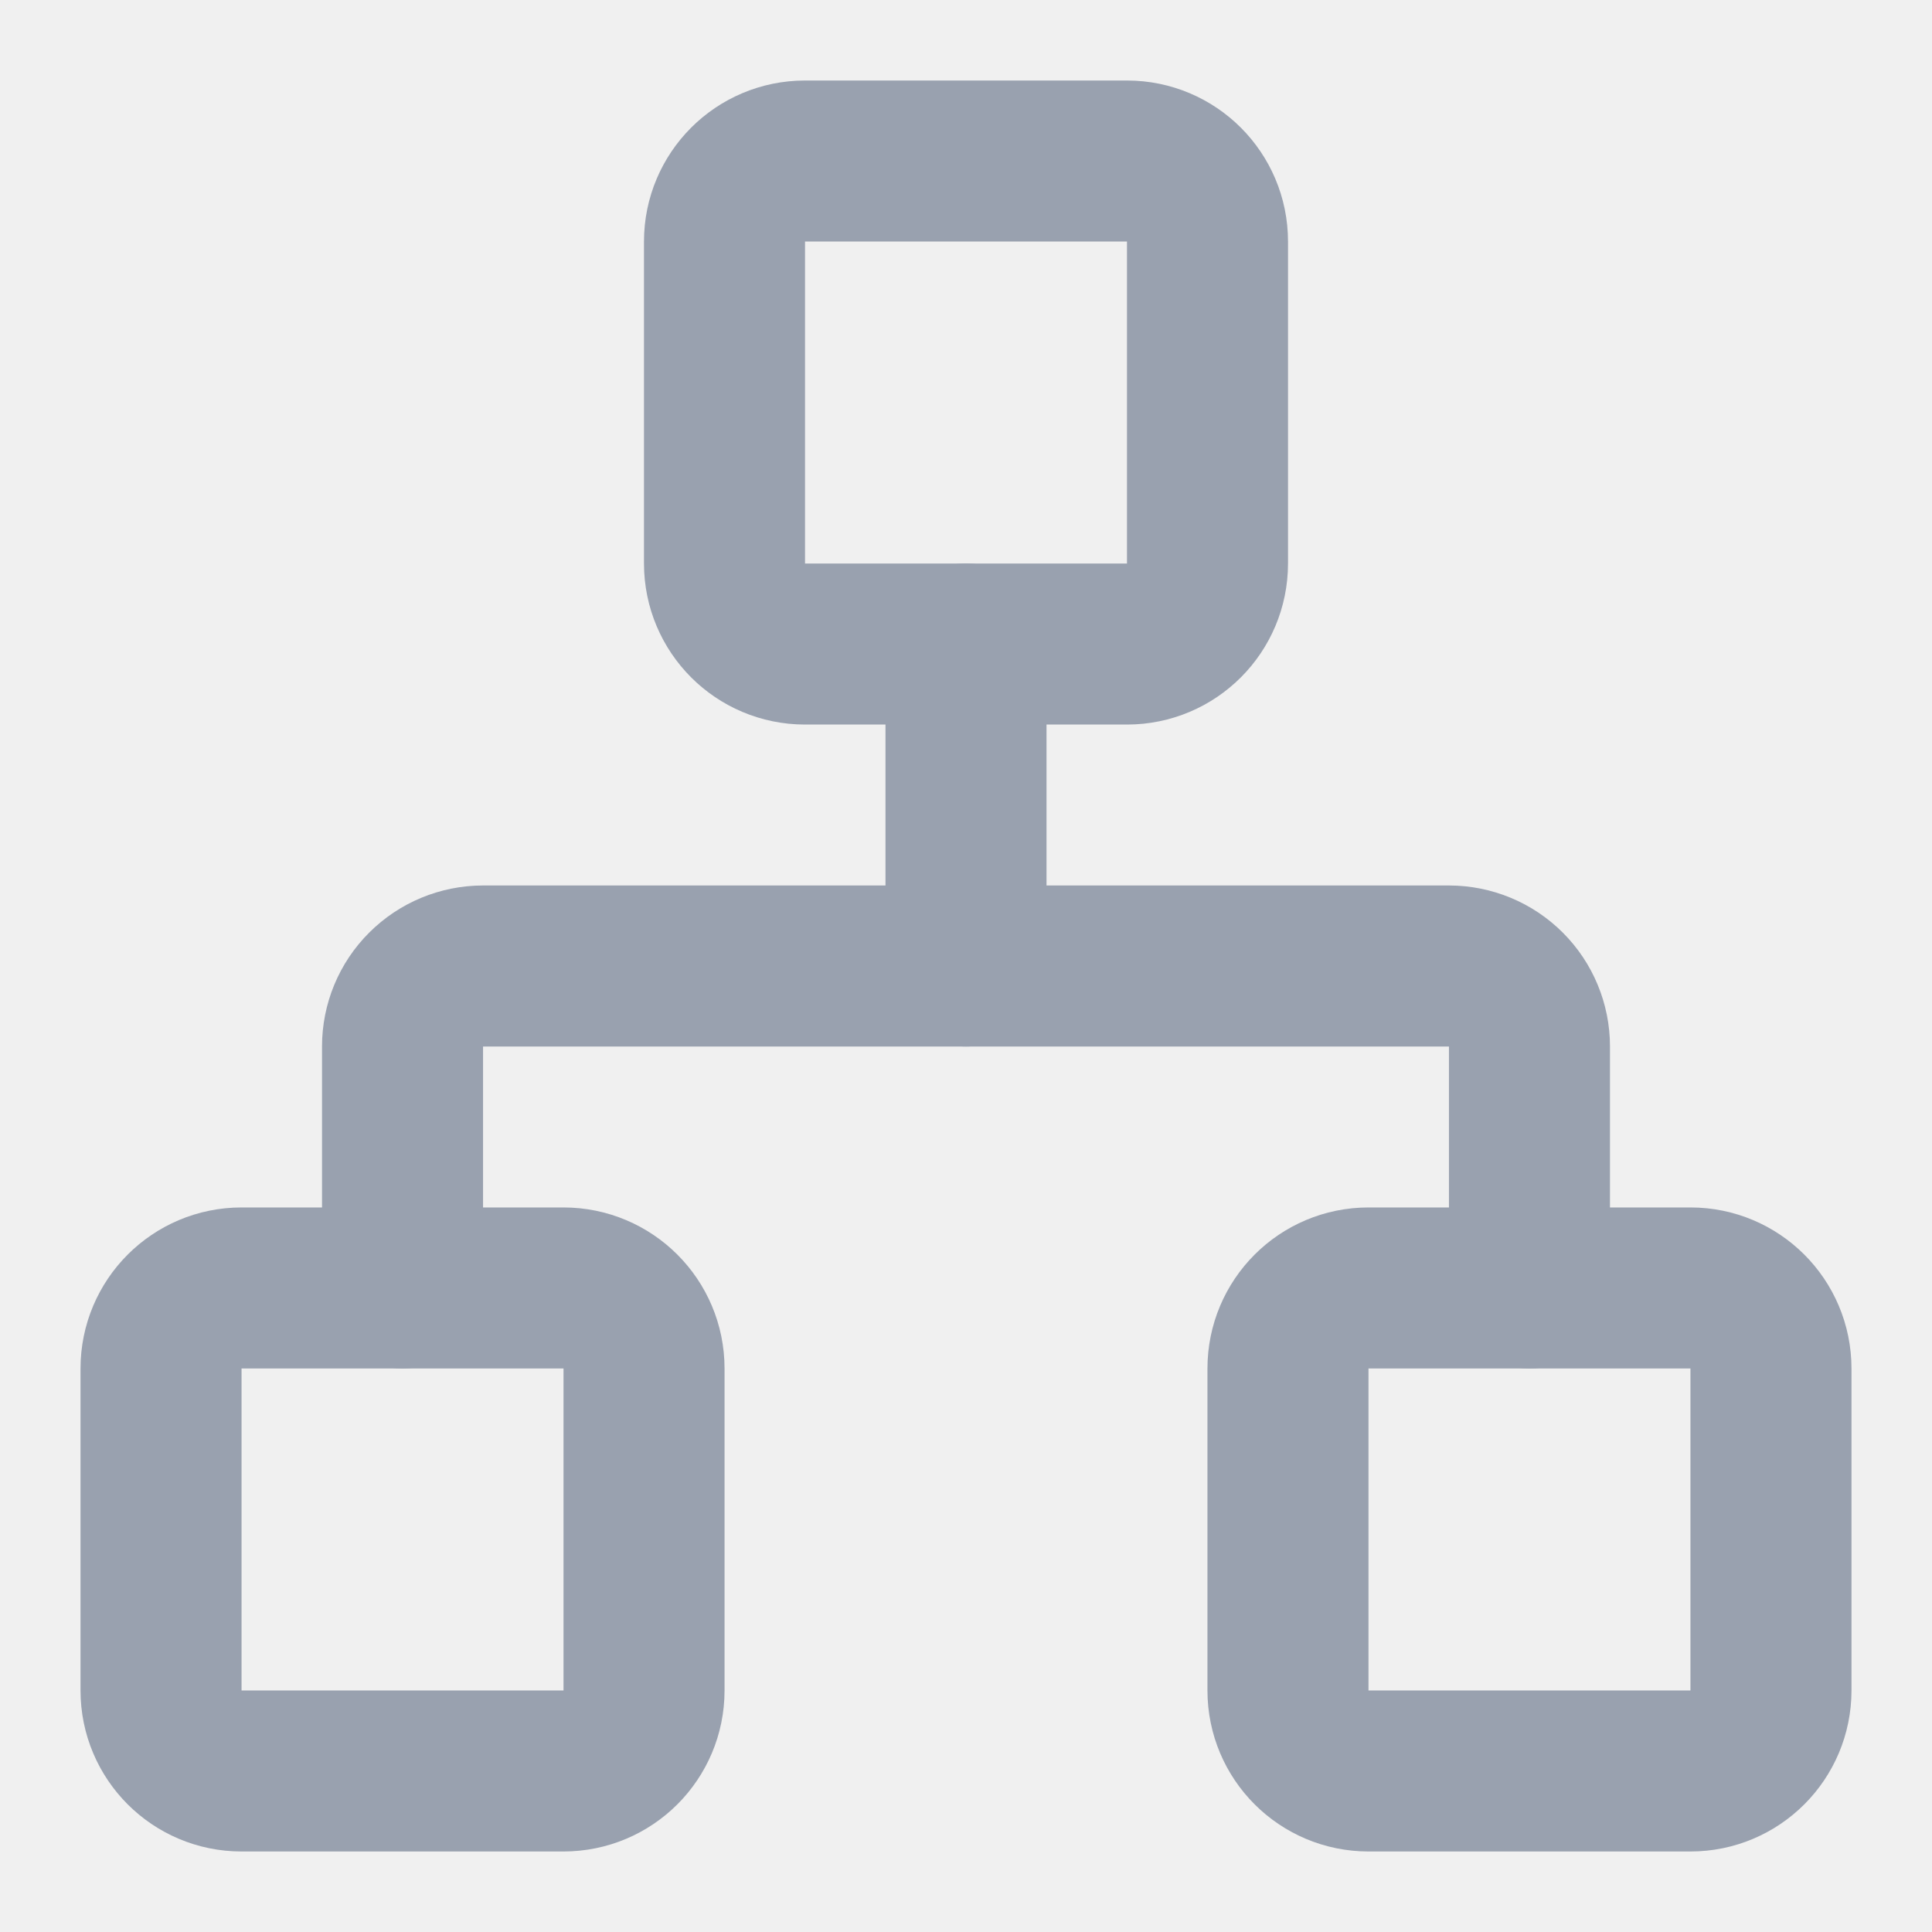
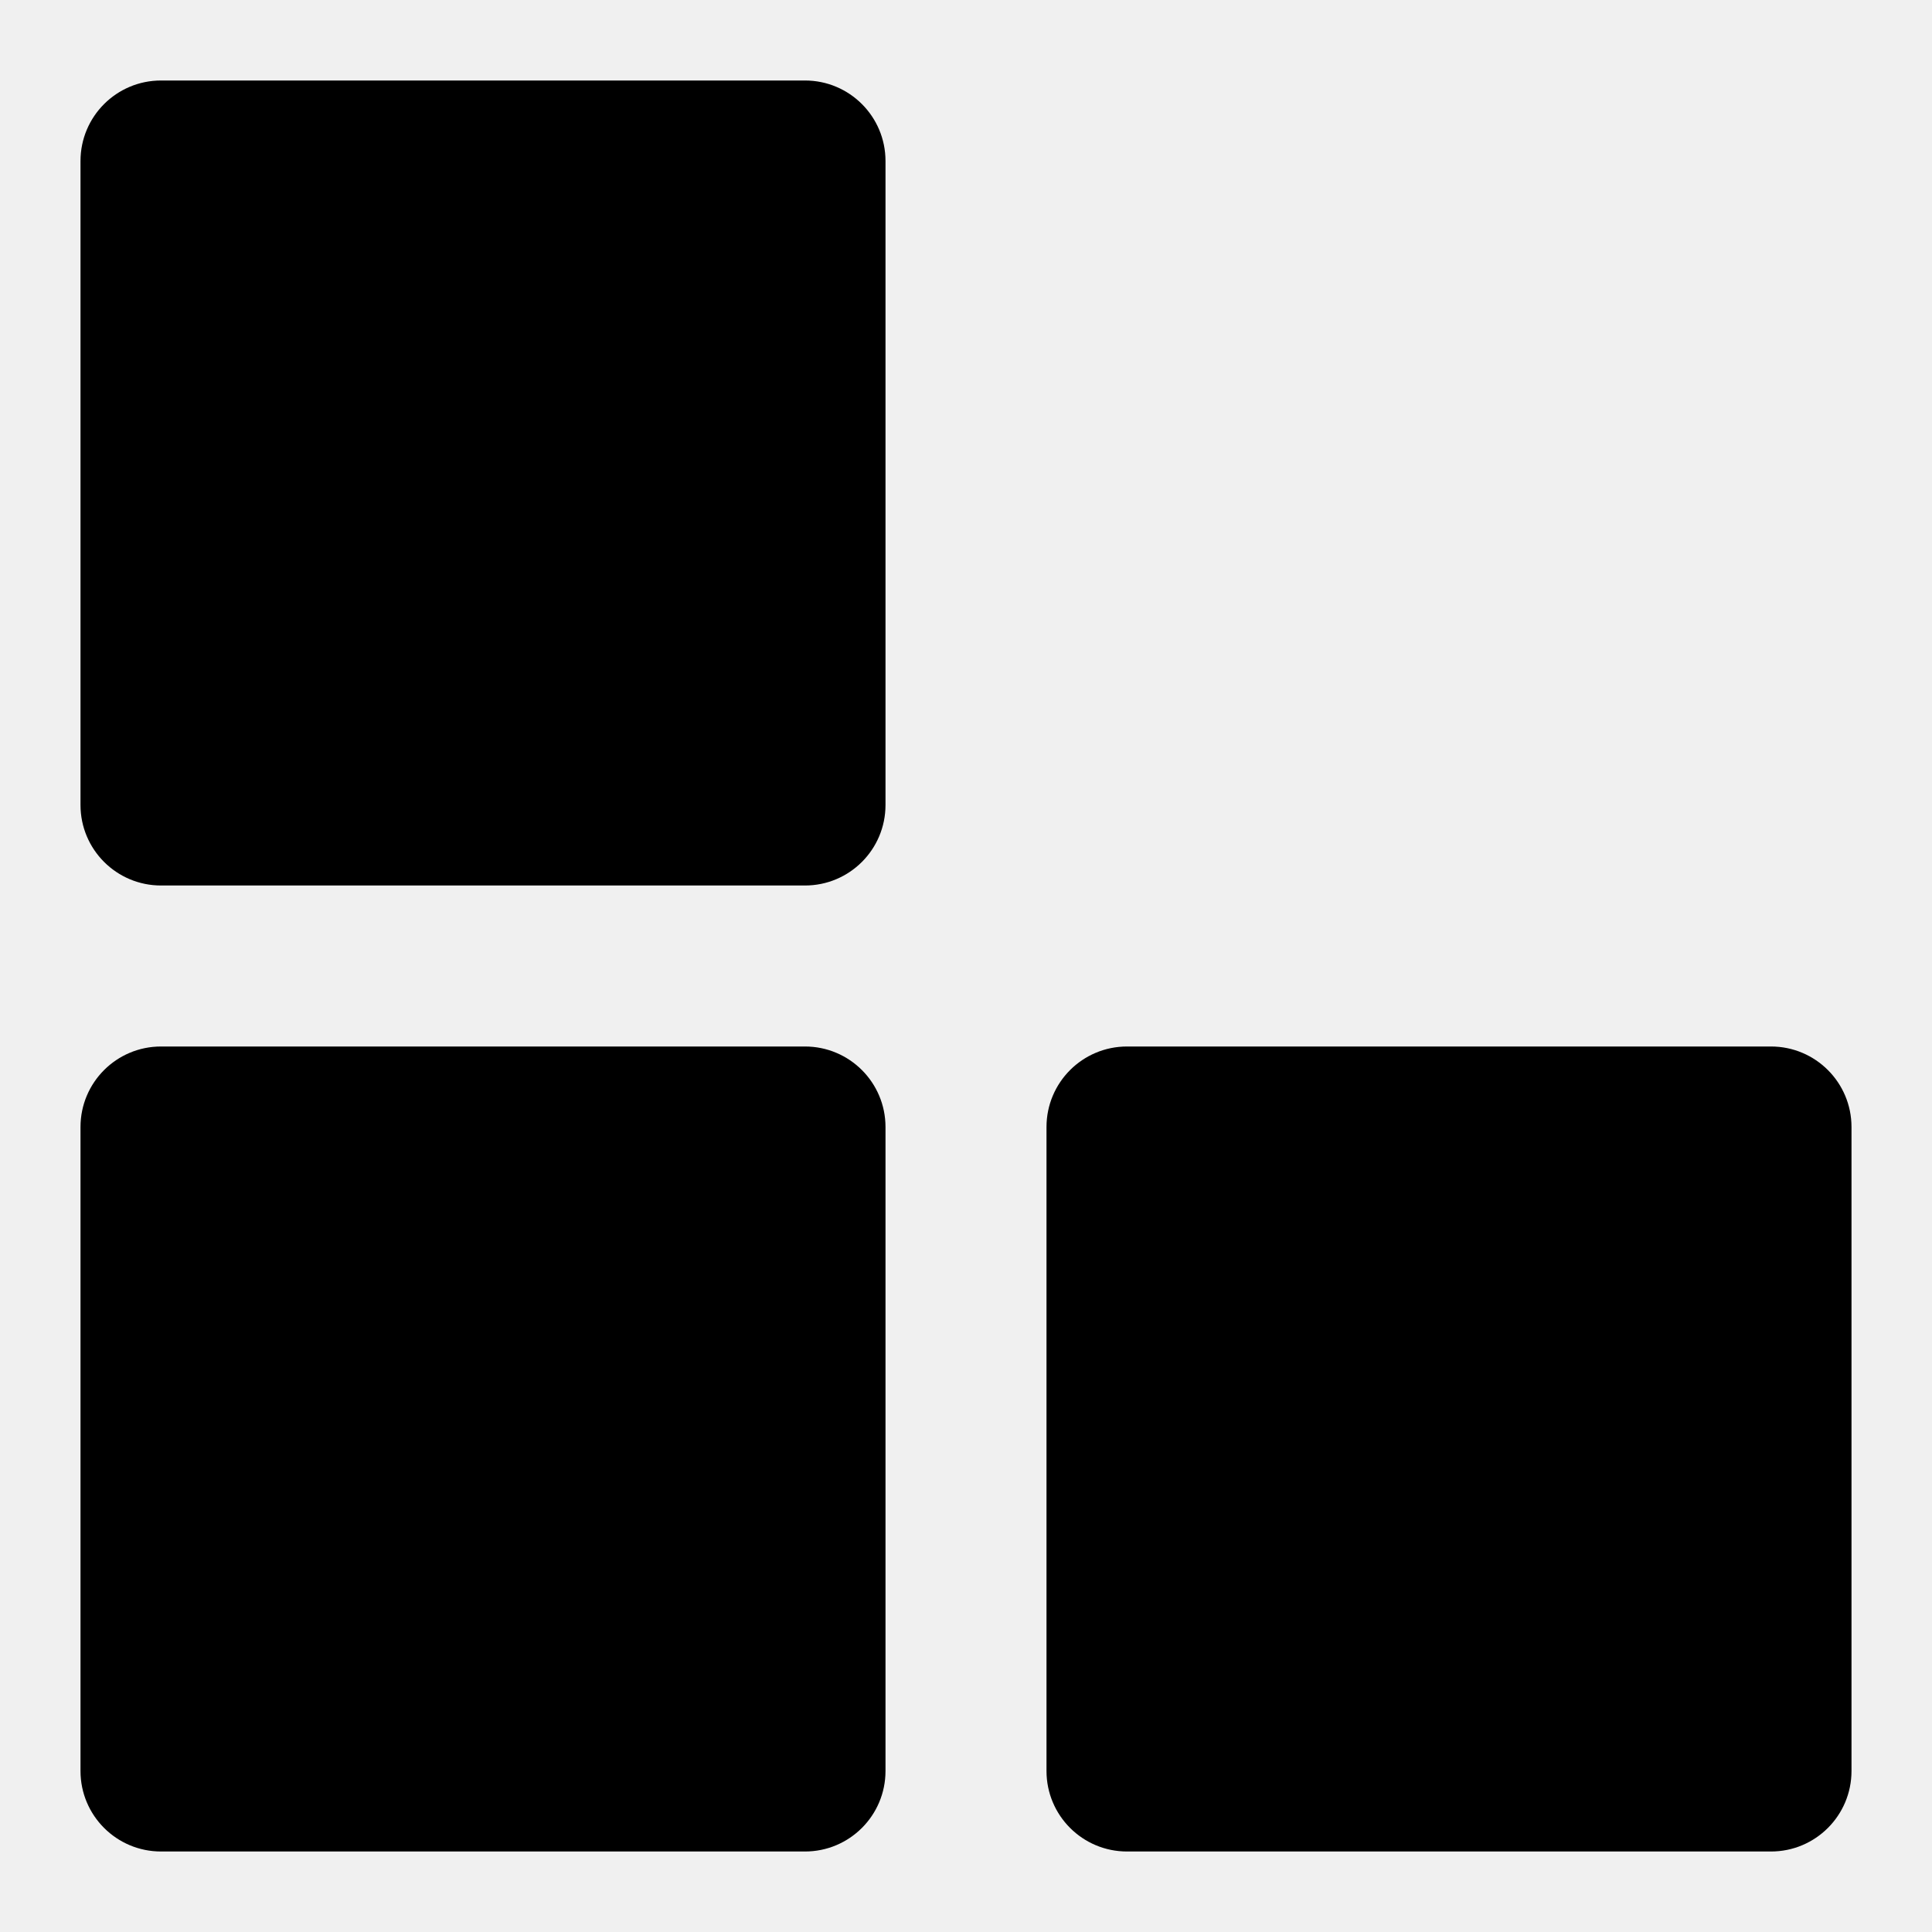
- <svg xmlns="http://www.w3.org/2000/svg" width="20" height="20" viewBox="0 0 20 20" fill="none">
-   <g clip-path="url(#clip0_38_63)">
-     <path d="M17.5 13.333H14.167C13.706 13.333 13.333 13.706 13.333 14.167V17.5C13.333 17.96 13.706 18.333 14.167 18.333H17.5C17.96 18.333 18.333 17.96 18.333 17.5V14.167C18.333 13.706 17.96 13.333 17.5 13.333Z" stroke="#99A1AF" stroke-width="1.667" stroke-linecap="round" stroke-linejoin="round" />
-     <path d="M5.833 13.333H2.5C2.04 13.333 1.667 13.706 1.667 14.167V17.5C1.667 17.96 2.04 18.333 2.5 18.333H5.833C6.294 18.333 6.667 17.96 6.667 17.5V14.167C6.667 13.706 6.294 13.333 5.833 13.333Z" stroke="#99A1AF" stroke-width="1.667" stroke-linecap="round" stroke-linejoin="round" />
-     <path d="M11.667 1.667H8.333C7.873 1.667 7.5 2.04 7.5 2.5V5.833C7.5 6.294 7.873 6.667 8.333 6.667H11.667C12.127 6.667 12.5 6.294 12.5 5.833V2.5C12.5 2.04 12.127 1.667 11.667 1.667Z" stroke="#99A1AF" stroke-width="1.667" stroke-linecap="round" stroke-linejoin="round" />
-     <path d="M4.167 13.333V10.833C4.167 10.612 4.254 10.4 4.411 10.244C4.567 10.088 4.779 10 5 10H15C15.221 10 15.433 10.088 15.589 10.244C15.745 10.4 15.833 10.612 15.833 10.833V13.333" stroke="#99A1AF" stroke-width="1.667" stroke-linecap="round" stroke-linejoin="round" />
-     <path d="M10 10V6.667" stroke="#99A1AF" stroke-width="1.667" stroke-linecap="round" stroke-linejoin="round" />
-   </g>
-   <defs>
-     <clipPath id="clip0_38_63">
-       <rect width="20" height="20" fill="white" />
-     </clipPath>
-   </defs>
+ <svg xmlns="http://www.w3.org/2000/svg" viewBox="0 0 24 24">
+   <rect width="10" height="10" x="1" y="1" fill="currentColor" rx="1">
+     <animate id="SVG7WybndBt" fill="freeze" attributeName="x" begin="0;SVGo3aOUHlJ.end" dur="0.2s" values="1;13" />
+     <animate id="SVGVoKldbWM" fill="freeze" attributeName="y" begin="SVGFpk9ncYc.end" dur="0.2s" values="1;13" />
+     <animate id="SVGKsXgPbui" fill="freeze" attributeName="x" begin="SVGaI8owdNK.end" dur="0.2s" values="13;1" />
+     <animate id="SVG7JzAfdGT" fill="freeze" attributeName="y" begin="SVG28A4To9L.end" dur="0.2s" values="13;1" />
+   </rect>
+   <rect width="10" height="10" x="1" y="13" fill="currentColor" rx="1">
+     <animate id="SVGUiS2jeZq" fill="freeze" attributeName="y" begin="SVG7WybndBt.end" dur="0.2s" values="13;1" />
+     <animate id="SVGU0vu2GEM" fill="freeze" attributeName="x" begin="SVGVoKldbWM.end" dur="0.2s" values="1;13" />
+     <animate id="SVGOIboFeLf" fill="freeze" attributeName="y" begin="SVGKsXgPbui.end" dur="0.2s" values="1;13" />
+     <animate id="SVG14lAaeuv" fill="freeze" attributeName="x" begin="SVG7JzAfdGT.end" dur="0.2s" values="13;1" />
+   </rect>
+   <rect width="10" height="10" x="13" y="13" fill="currentColor" rx="1">
+     <animate id="SVGFpk9ncYc" fill="freeze" attributeName="x" begin="SVGUiS2jeZq.end" dur="0.2s" values="13;1" />
+     <animate id="SVGaI8owdNK" fill="freeze" attributeName="y" begin="SVGU0vu2GEM.end" dur="0.2s" values="13;1" />
+     <animate id="SVG28A4To9L" fill="freeze" attributeName="x" begin="SVGOIboFeLf.end" dur="0.2s" values="1;13" />
+     <animate id="SVGo3aOUHlJ" fill="freeze" attributeName="y" begin="SVG14lAaeuv.end" dur="0.2s" values="1;13" />
+   </rect>
</svg>
